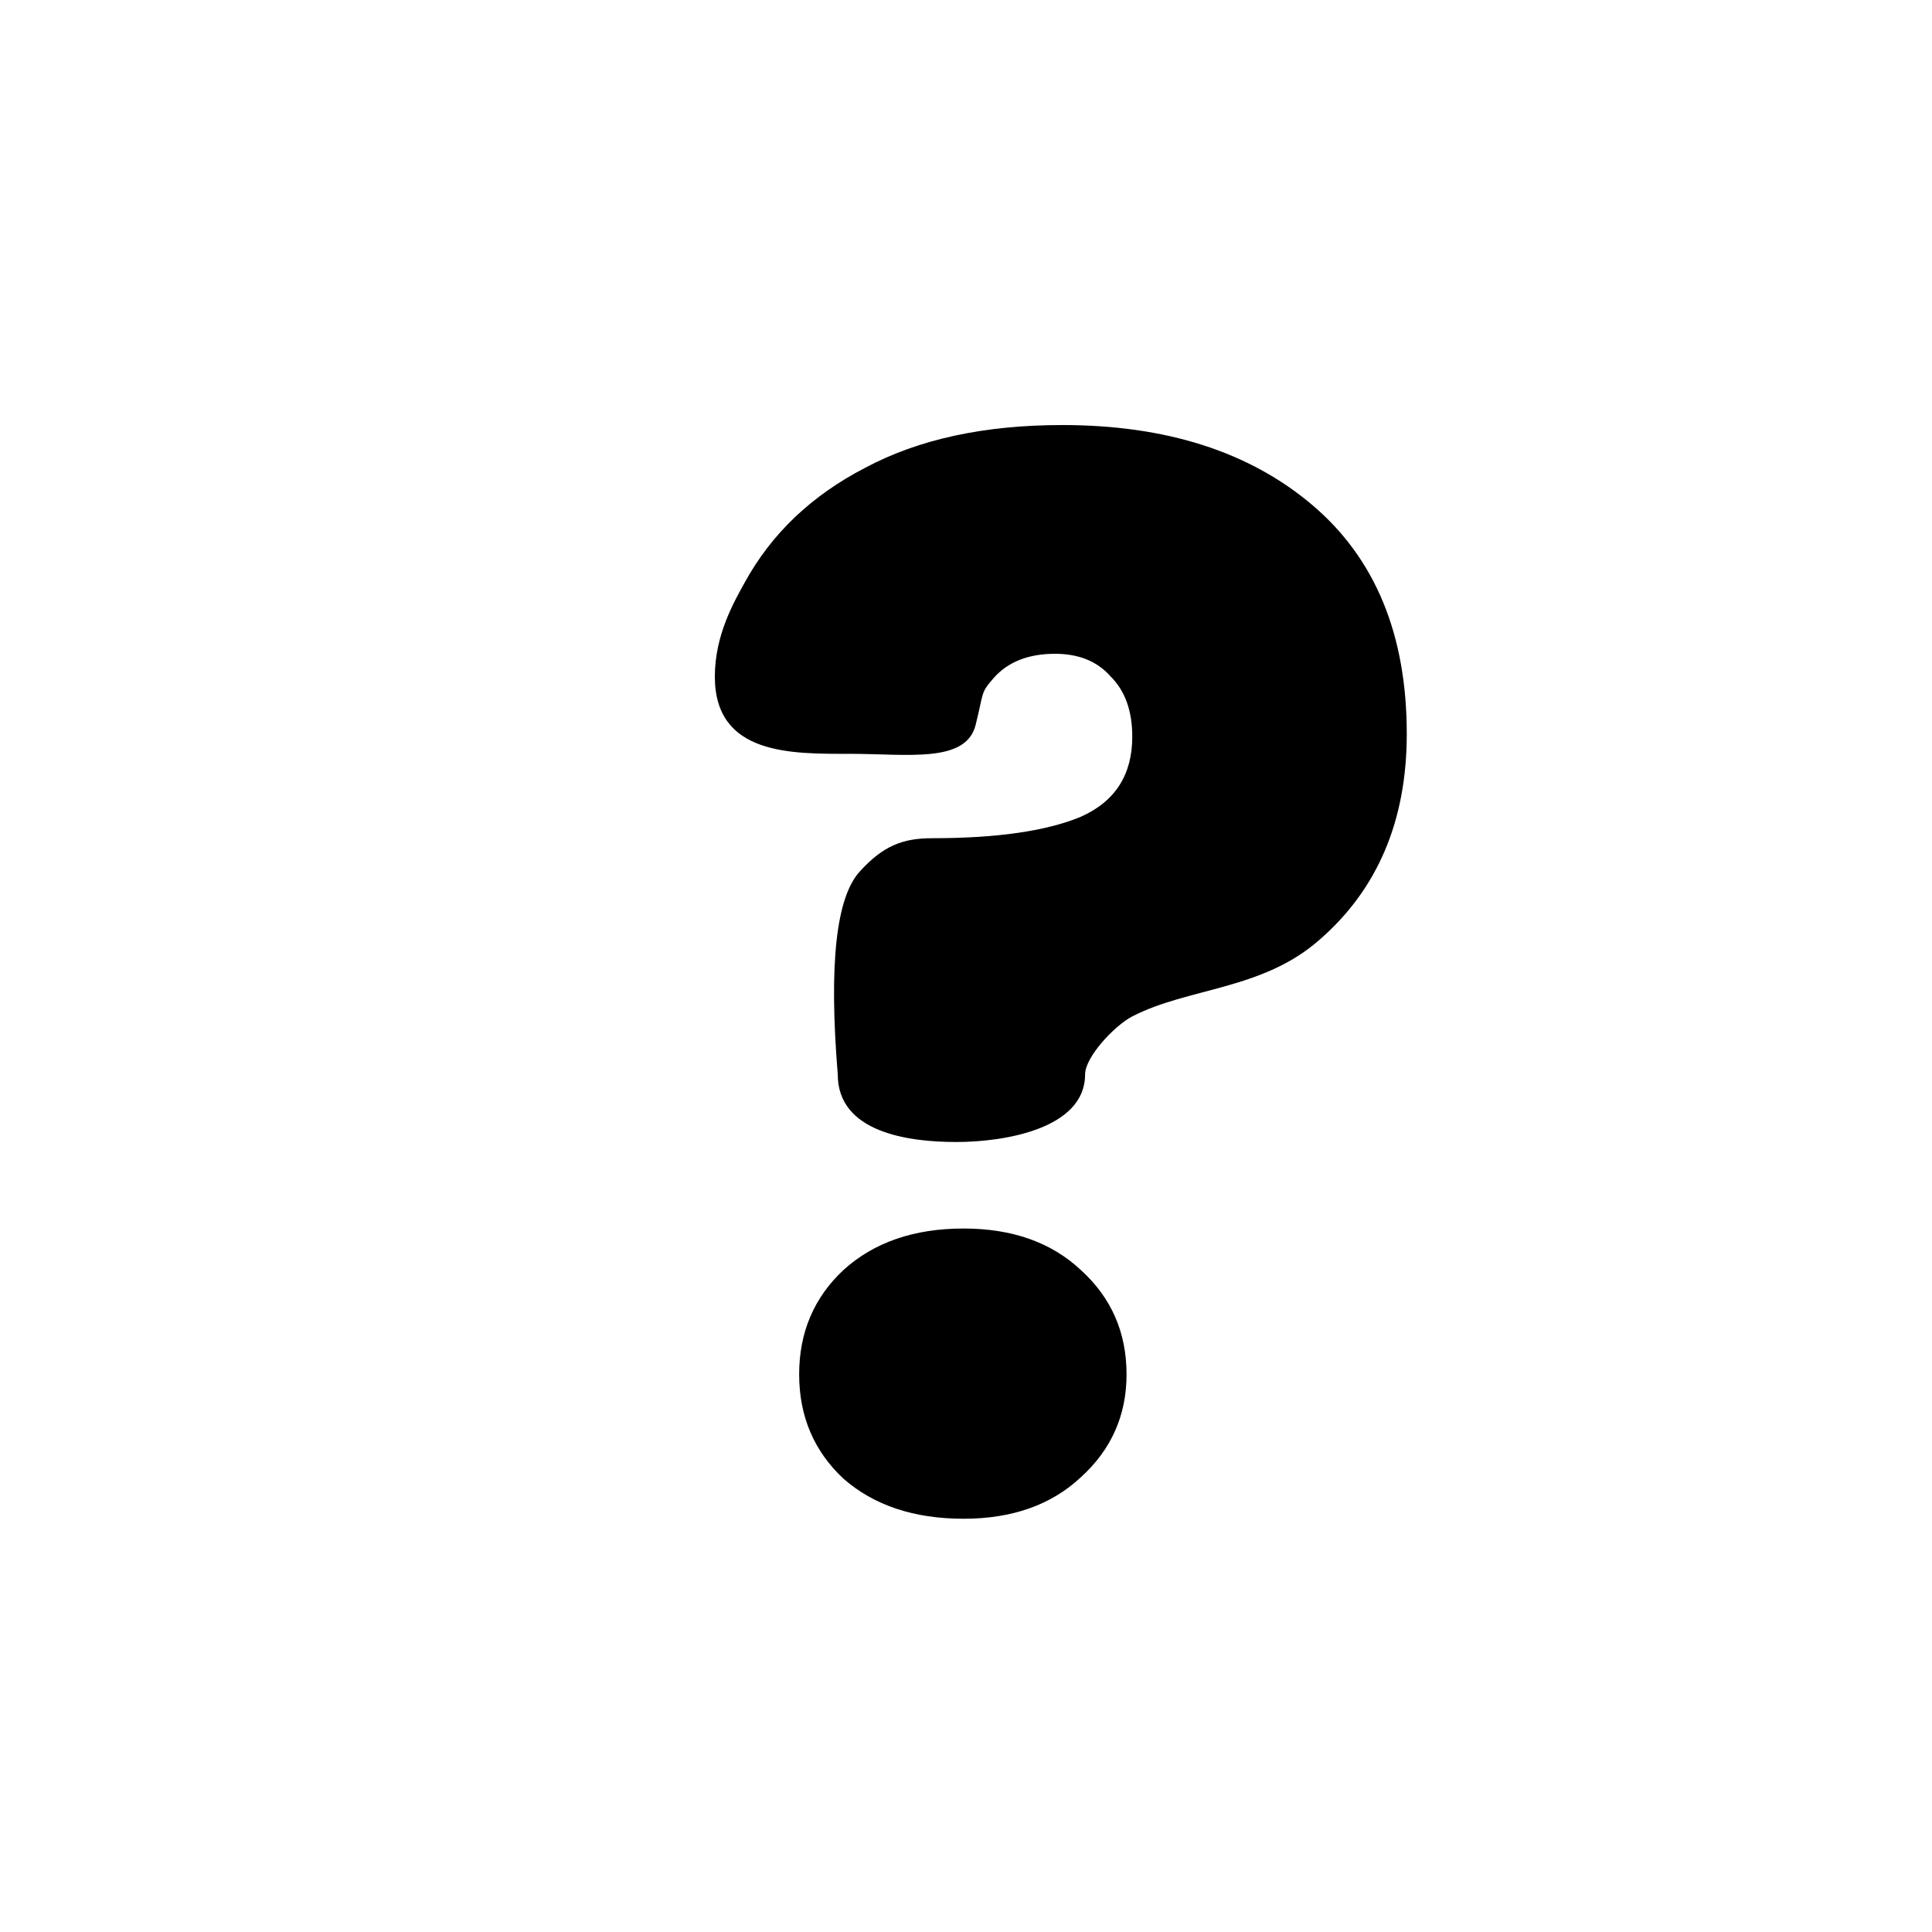
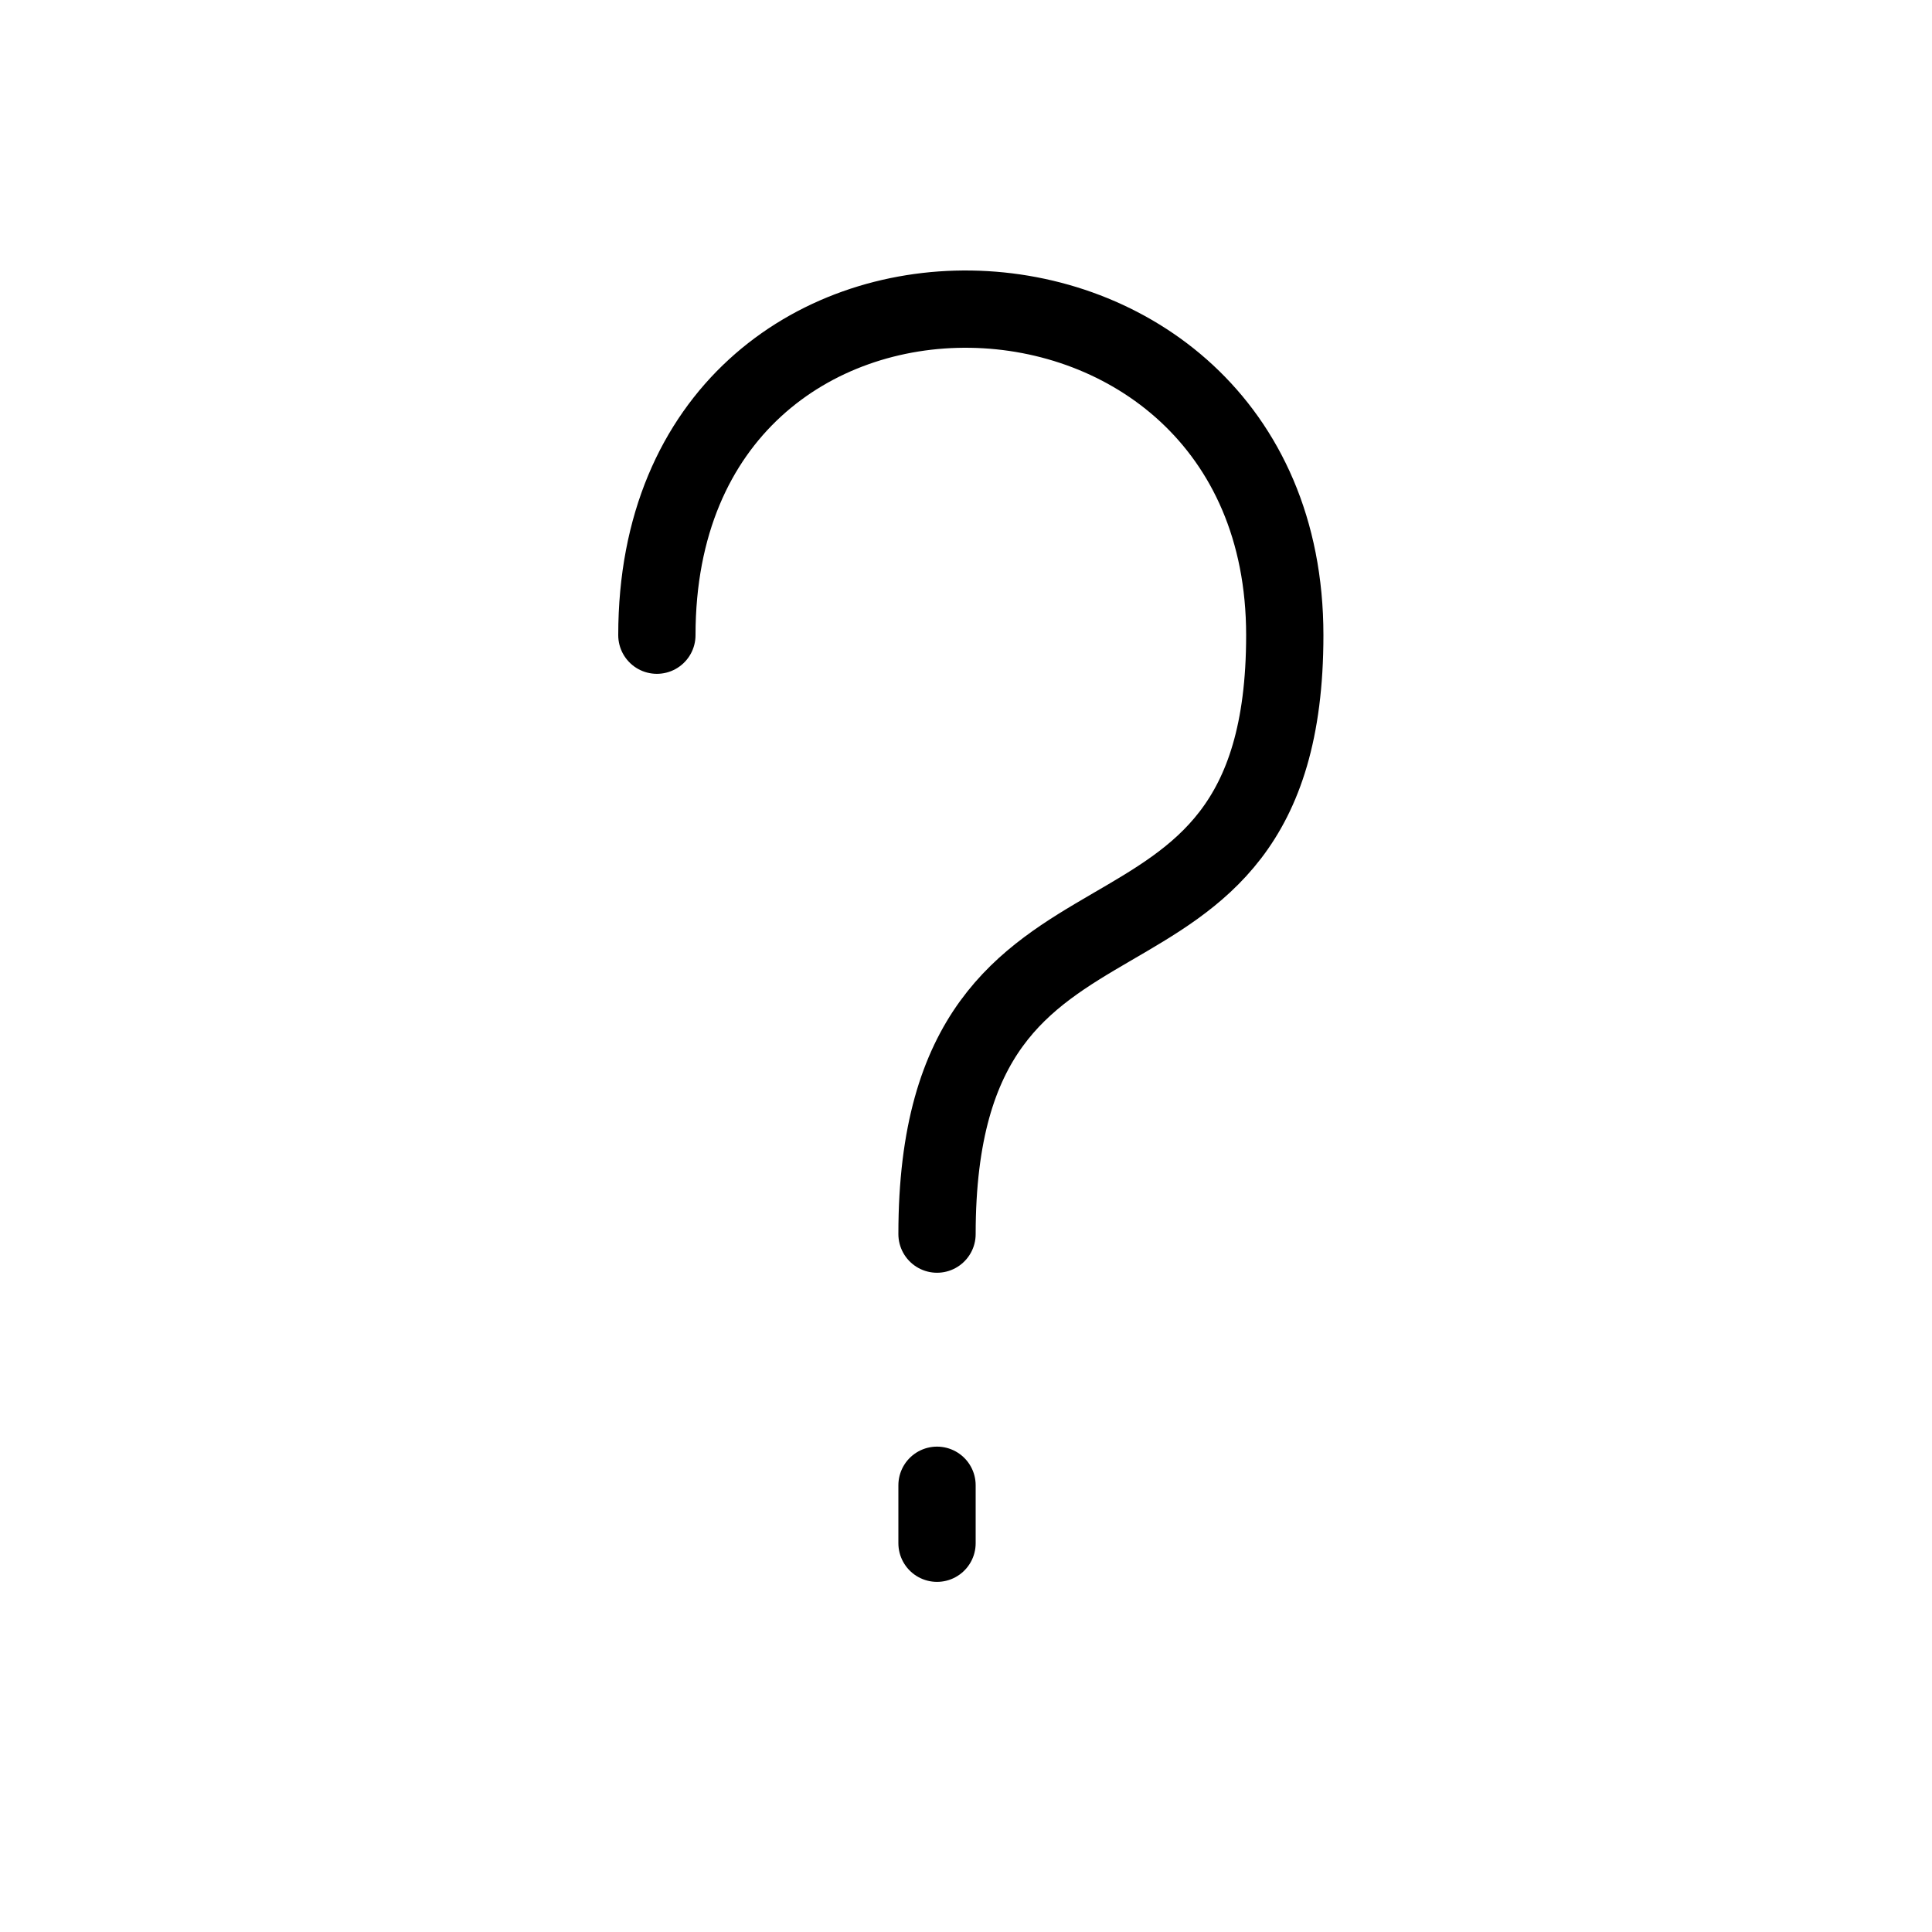
<svg xmlns="http://www.w3.org/2000/svg" width="100" height="100" viewBox="0 0 100 100" fill="none">
-   <path d="M54.98 22C60.357 22 64.674 23.381 67.93 26.144C71.186 28.907 72.814 32.853 72.814 37.984C72.814 42.473 71.309 46.025 68.3 48.64C65.34 51.255 61.5 51.11 58.606 52.61C57.677 53.092 56.164 54.714 56.164 55.612C56.164 58.42 52 59.11 49.5 59.11C47 59.11 43.362 58.61 43.362 55.612C42.892 49.861 43.286 46.447 44.5 45.11C45.714 43.773 46.736 43.386 48.246 43.386C51.601 43.386 54.166 43.016 55.942 42.276C57.718 41.487 58.606 40.105 58.606 38.132C58.606 36.8 58.236 35.764 57.496 35.024C56.805 34.235 55.843 33.84 54.61 33.84C53.229 33.84 52.168 34.259 51.428 35.098C50.737 35.887 50.924 35.821 50.5 37.518C50 39.518 47 39.018 44 39.018C41 39.018 37 39.11 37 35.024C37 32.839 38.019 31.11 38.552 30.14C39.933 27.624 42.005 25.651 44.768 24.22C47.531 22.74 50.935 22 54.98 22ZM49.874 78.61C47.309 78.61 45.237 77.919 43.658 76.538C42.129 75.107 41.364 73.307 41.364 71.136C41.364 68.965 42.129 67.165 43.658 65.734C45.237 64.303 47.309 63.588 49.874 63.588C52.39 63.588 54.413 64.303 55.942 65.734C57.521 67.165 58.31 68.965 58.31 71.136C58.31 73.257 57.521 75.033 55.942 76.464C54.413 77.895 52.39 78.61 49.874 78.61Z" fill="black" />
+   <path d="M48.5 76.877V79.877" stroke="black" stroke-width="4" stroke-linecap="round" />
+   <path d="M34 32.877C34 9.877 66.5 10.877 66.5 32.877C66.5 52.895 48.5 42.877 48.5 63.877" stroke="black" stroke-width="4" stroke-linecap="round" />
</svg>
